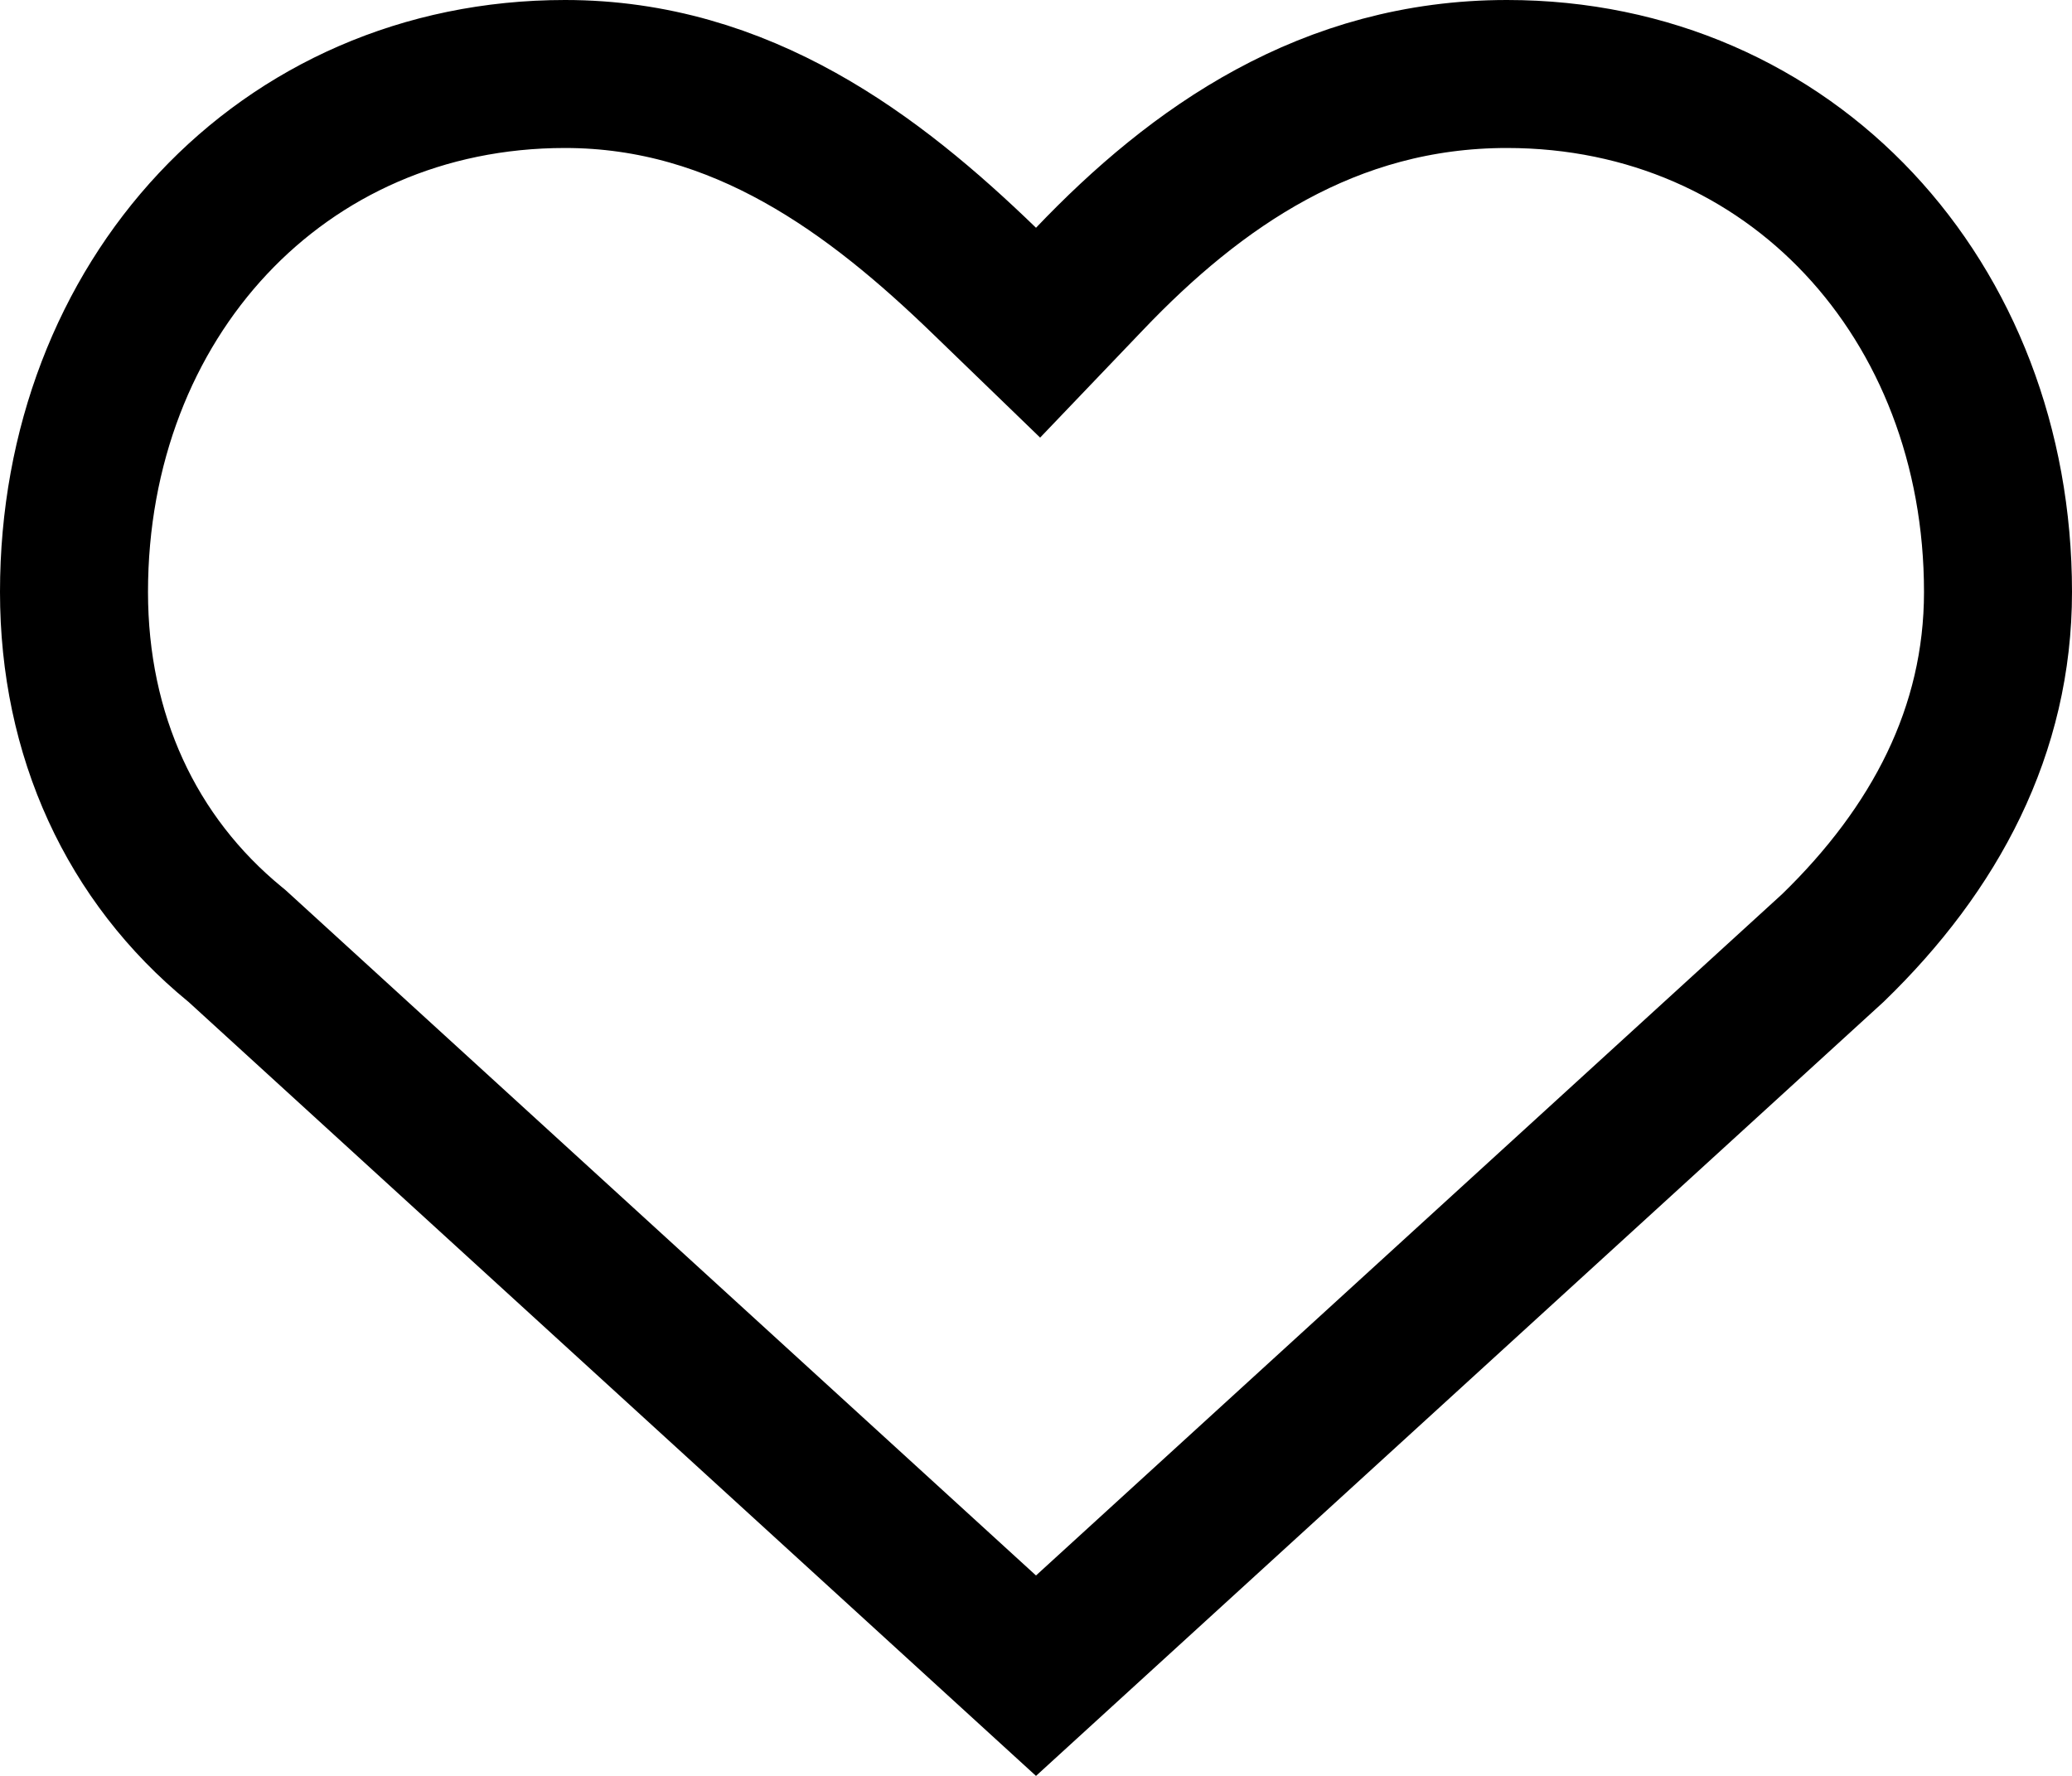
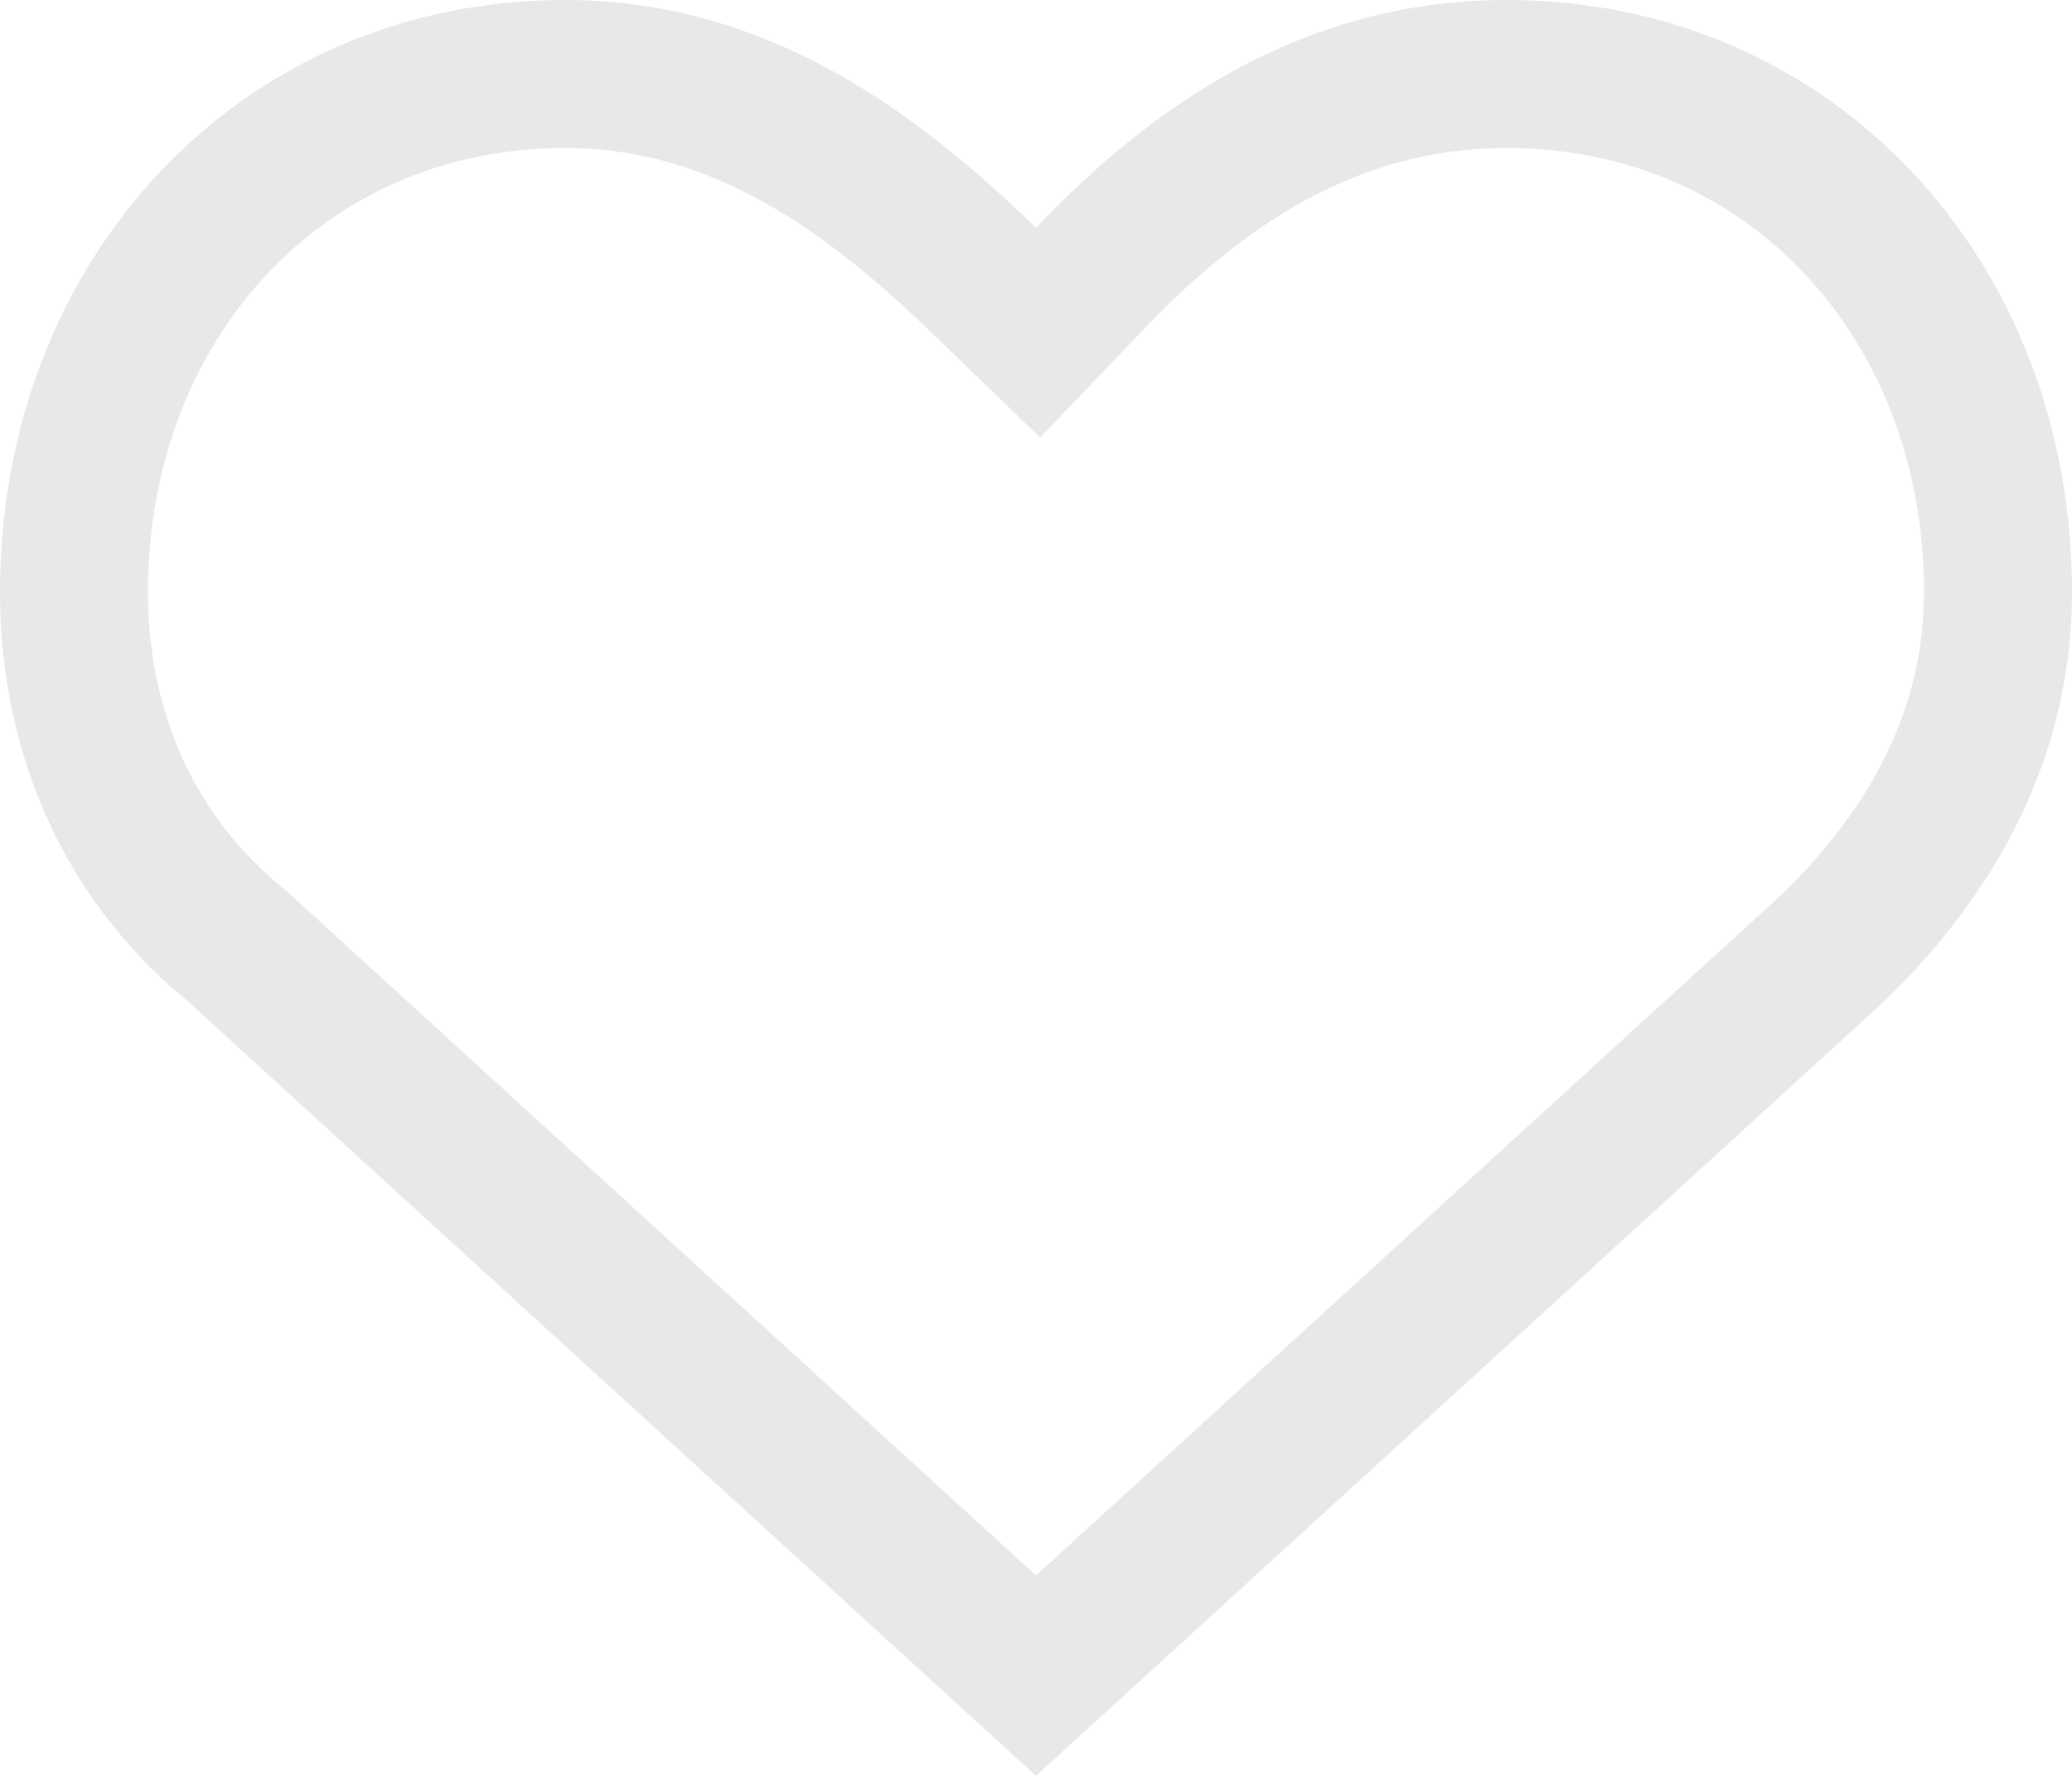
<svg xmlns="http://www.w3.org/2000/svg" width="14" height="12" viewBox="0 0 14 12" fill="none">
-   <path d="M6.652 1.898L7.014 2.248L7.362 1.884C8.082 1.129 8.978 0.5 10.182 0.5C12.102 0.5 13.5 2.029 13.5 4C13.5 4.937 13.075 5.736 12.385 6.405L7 11.323L1.61 6.4L1.6 6.391L1.589 6.382C0.886 5.806 0.5 4.968 0.5 4C0.5 2.029 1.898 0.5 3.818 0.5C5.013 0.5 5.908 1.178 6.652 1.898Z" stroke="black" />
+   <path d="M6.652 1.898L7.014 2.248L7.362 1.884C8.082 1.129 8.978 0.5 10.182 0.5C12.102 0.5 13.5 2.029 13.5 4C13.5 4.937 13.075 5.736 12.385 6.405L7 11.323L1.61 6.4L1.6 6.391L1.589 6.382C0.886 5.806 0.5 4.968 0.5 4C0.5 2.029 1.898 0.5 3.818 0.5C5.013 0.5 5.908 1.178 6.652 1.898Z" stroke="#E8E8E8" />
</svg>
